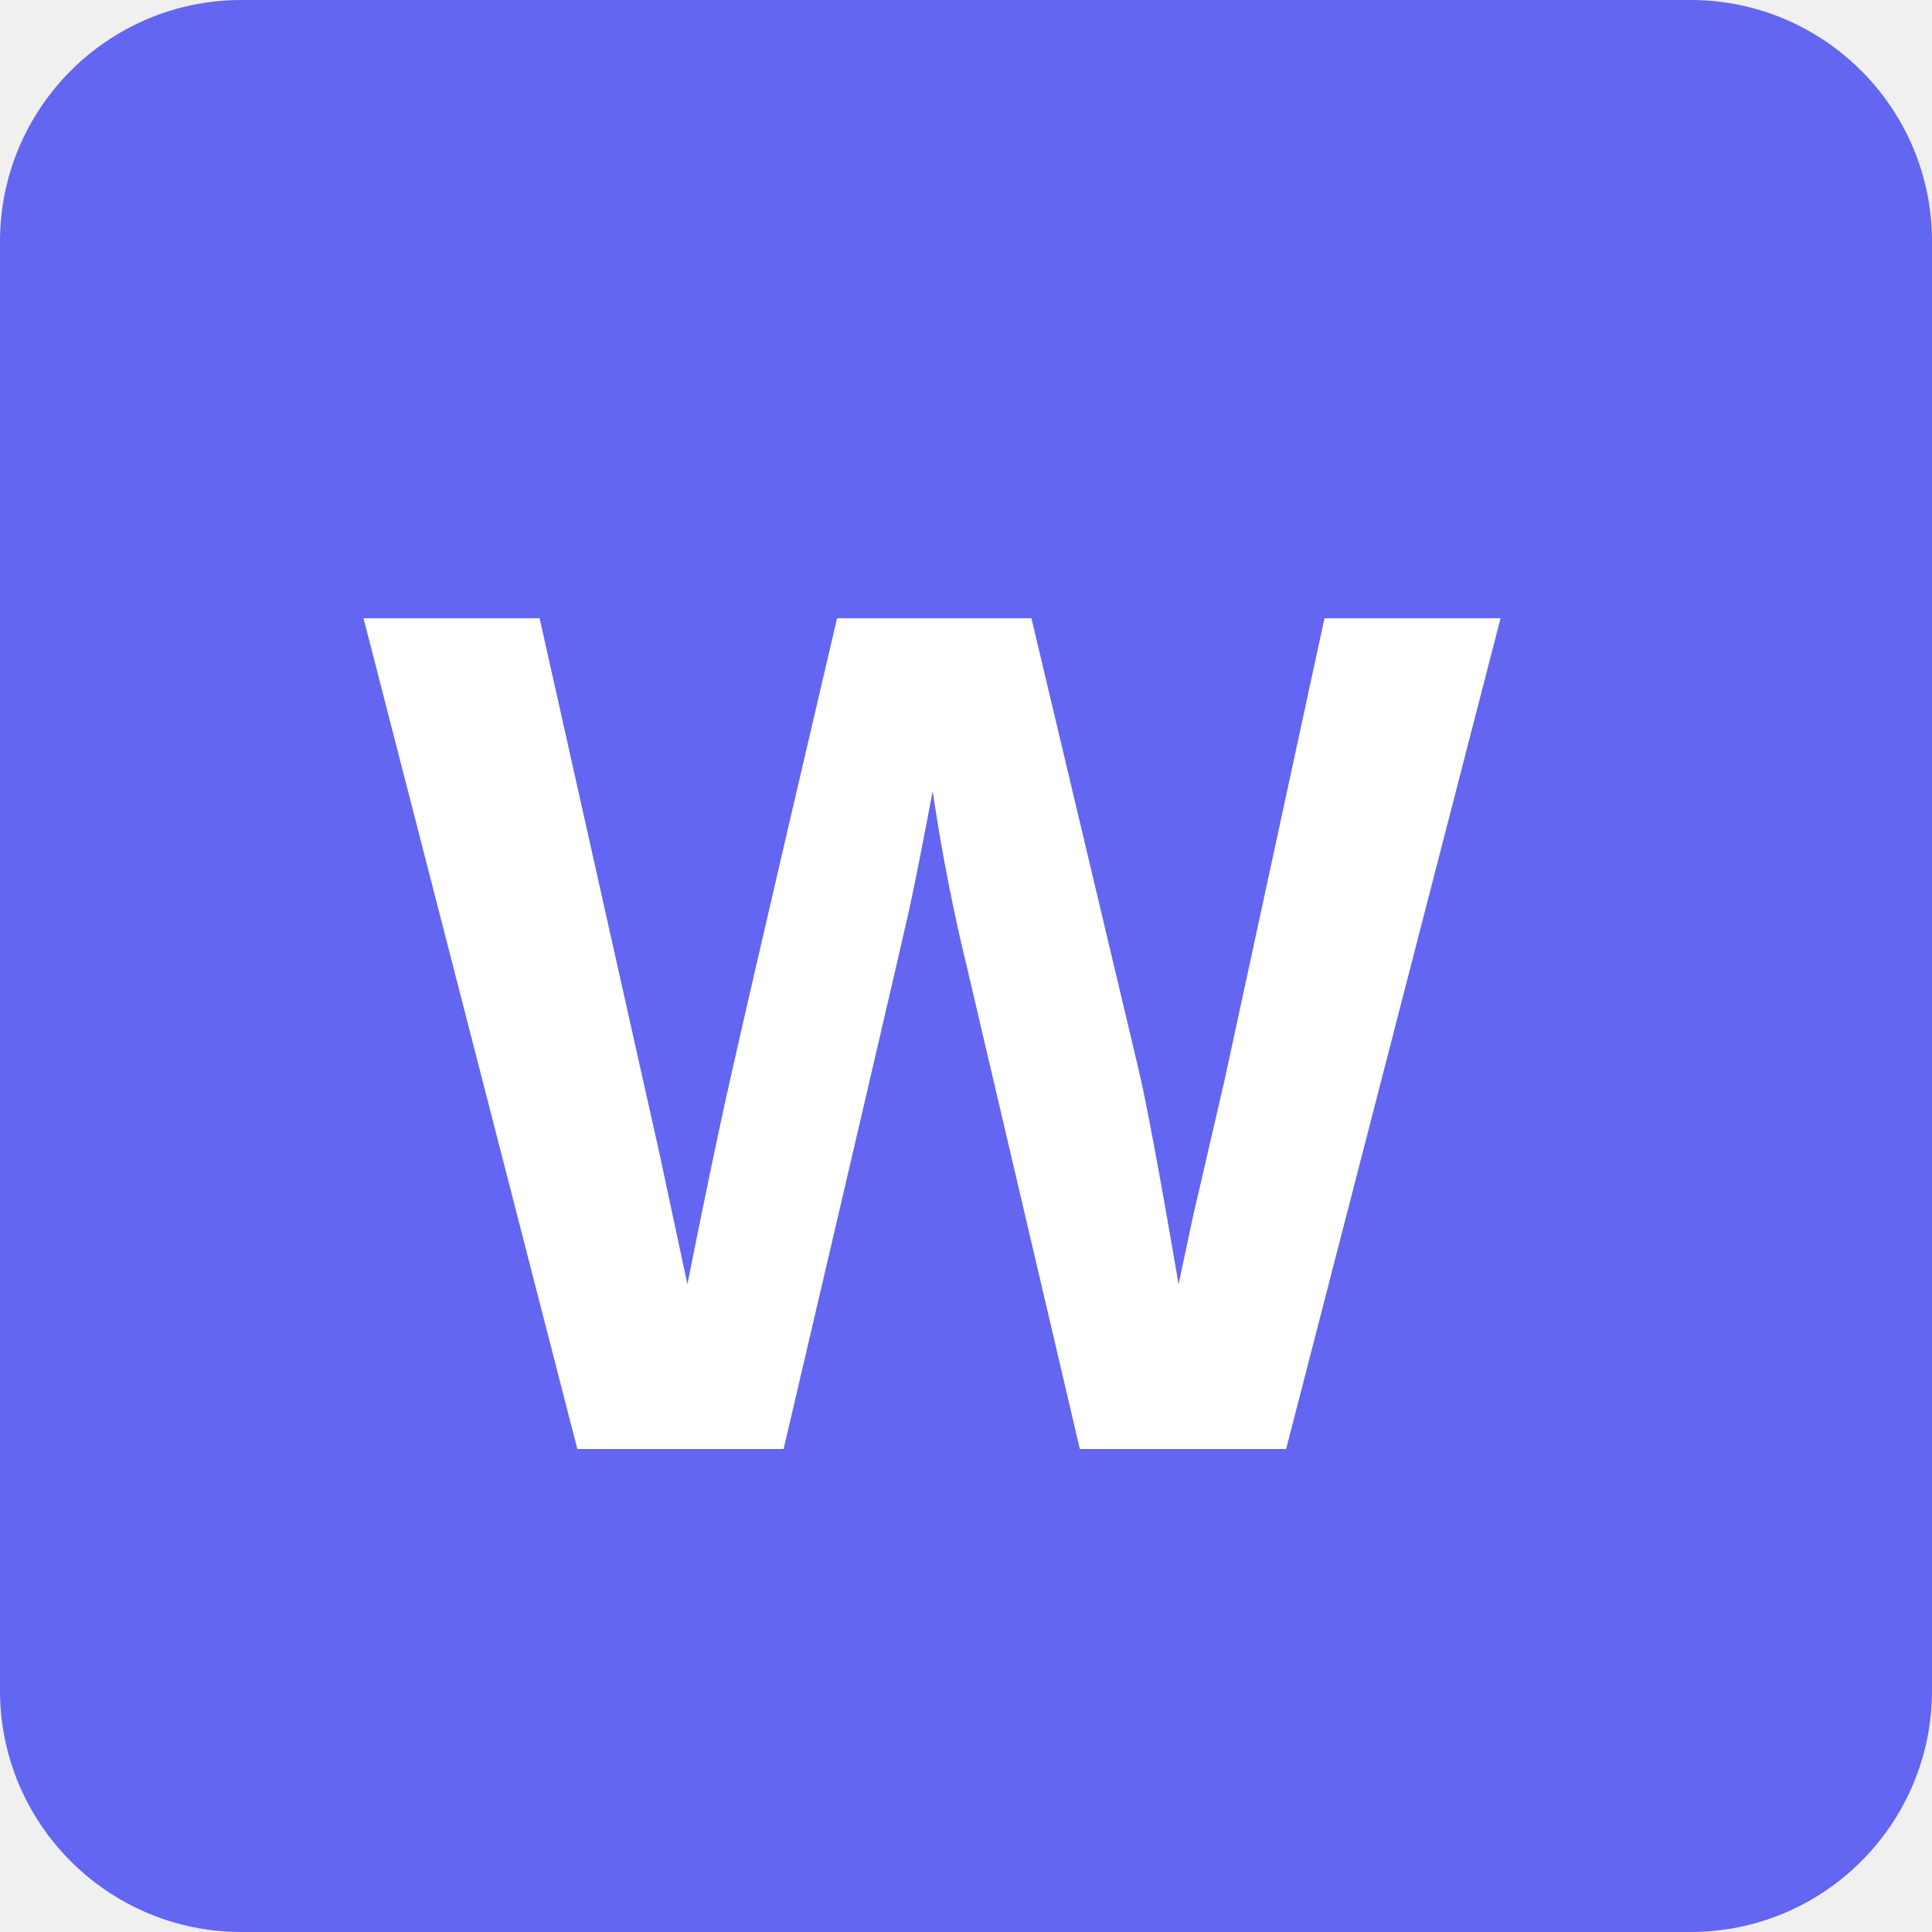
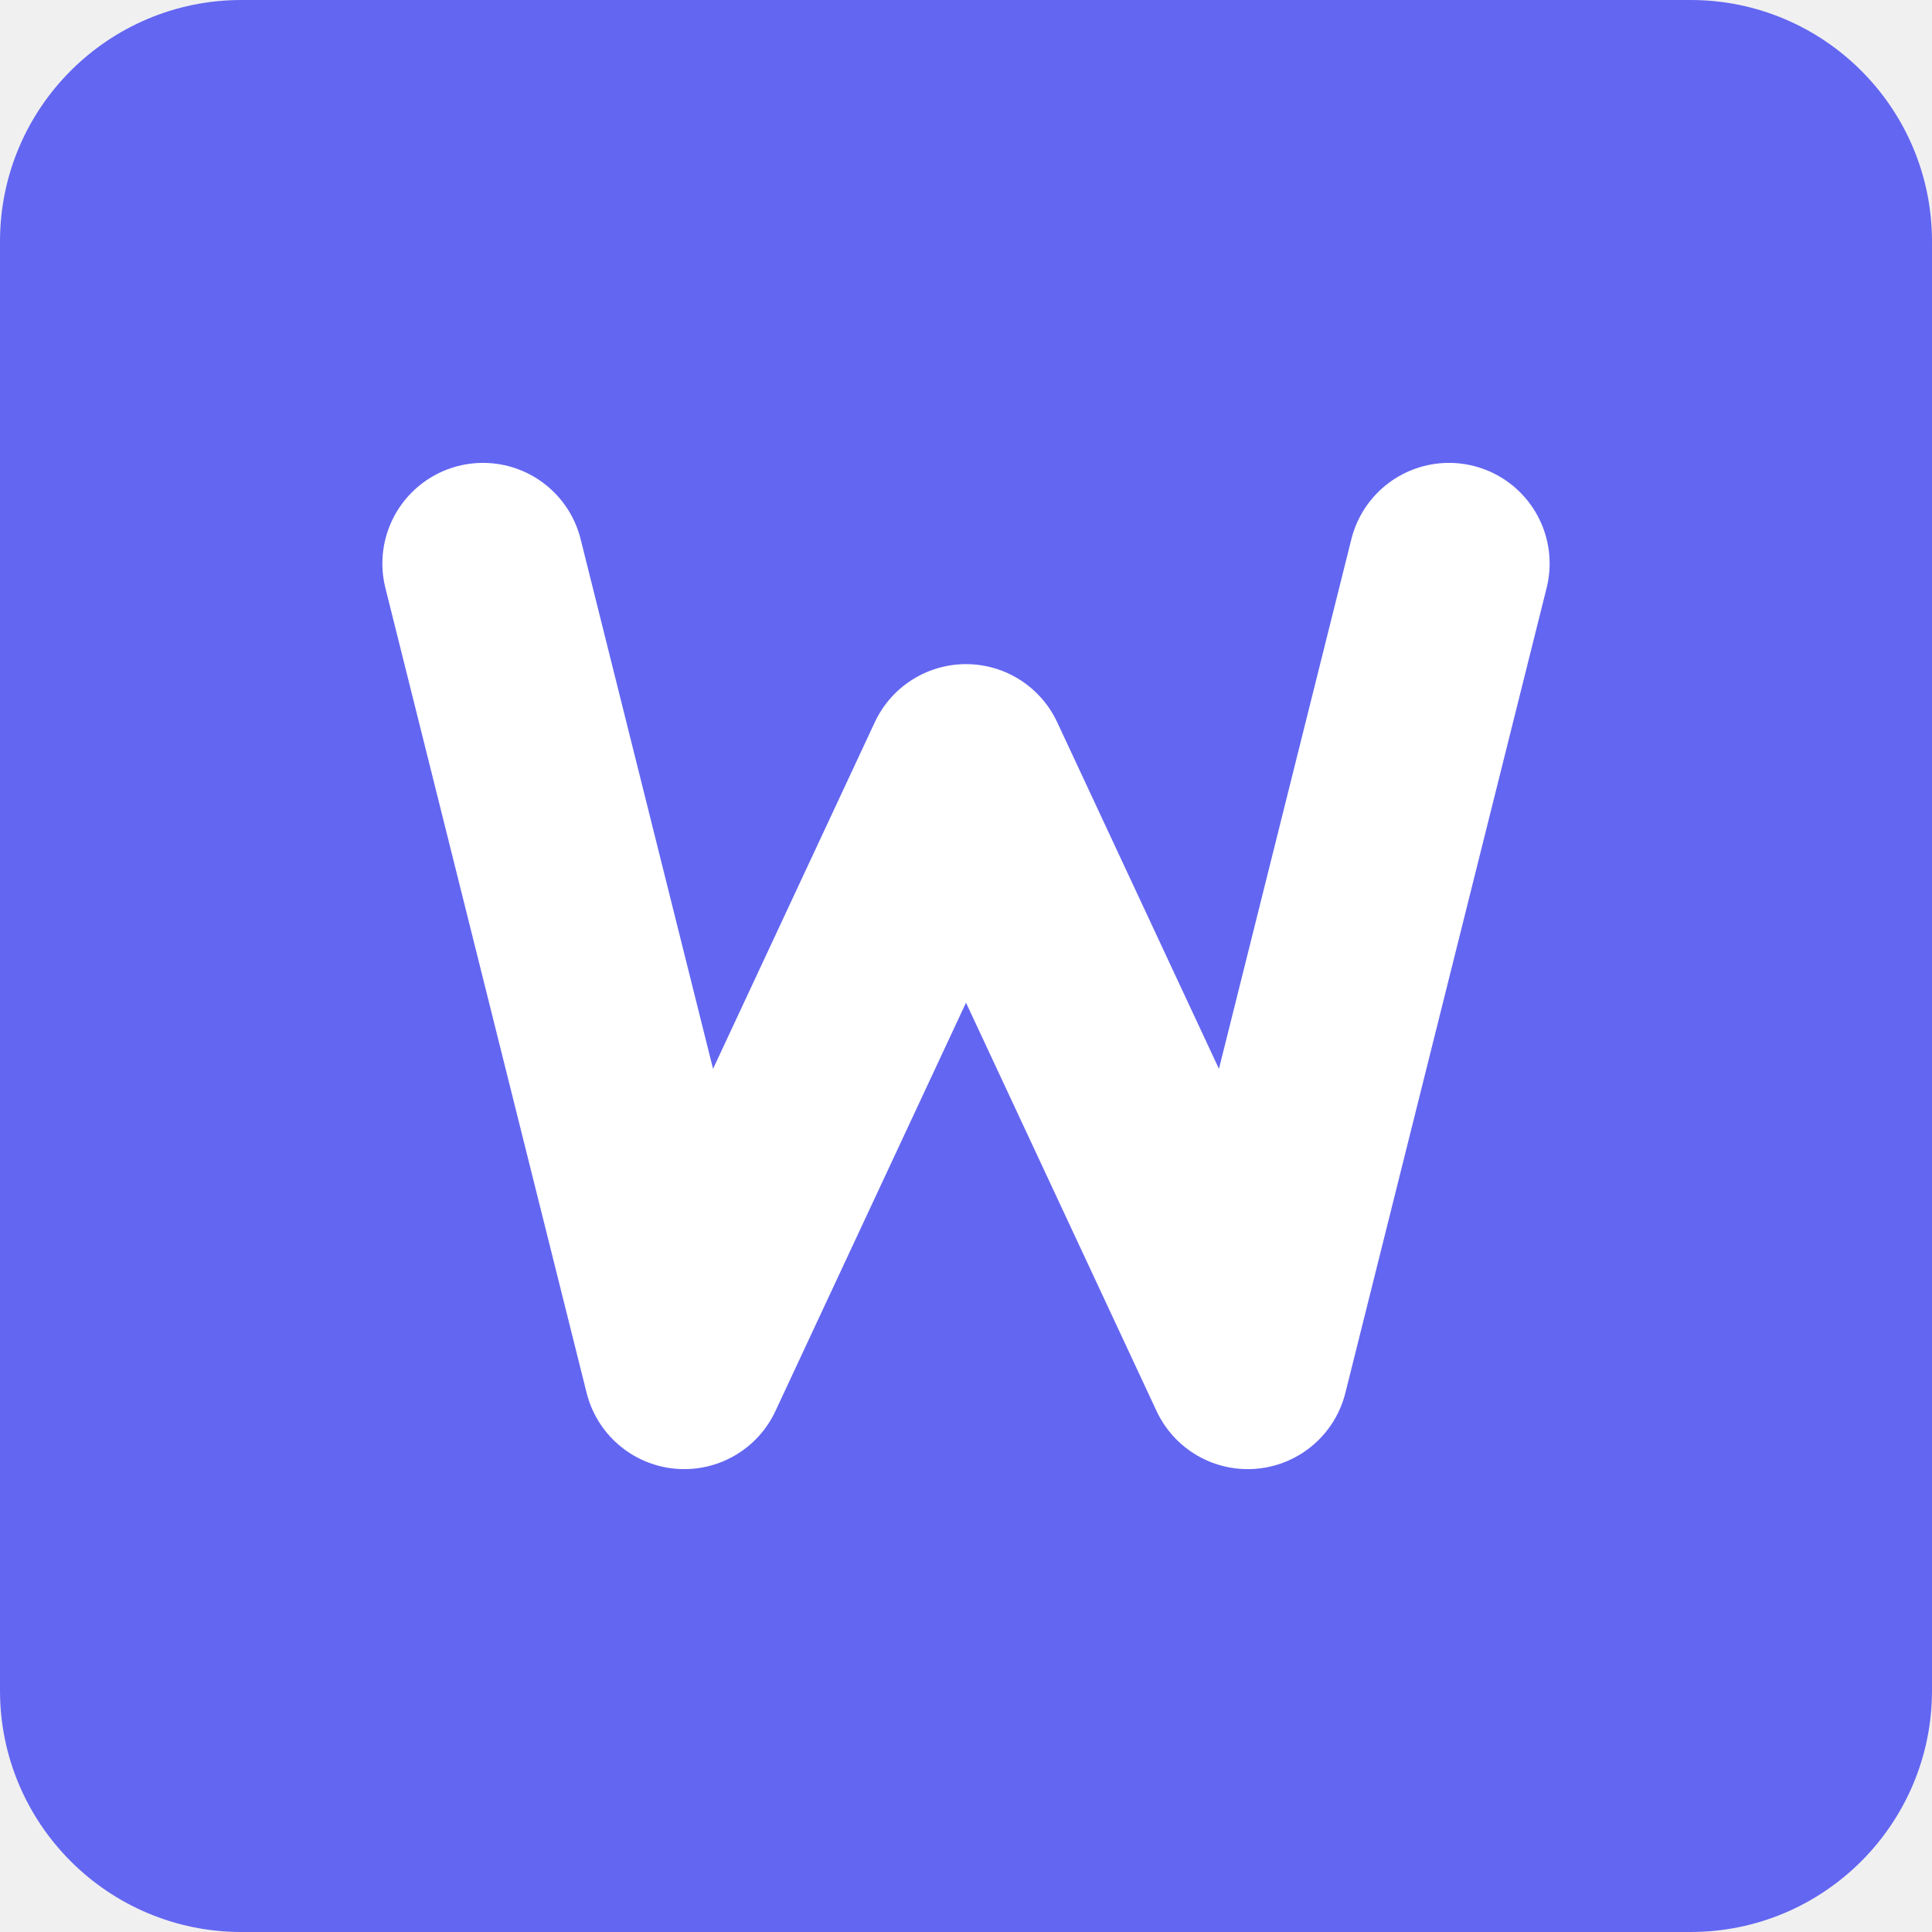
<svg xmlns="http://www.w3.org/2000/svg" width="48" height="48" viewBox="0 0 48 48" fill="none">
  <rect width="48" height="48" rx="6" fill="#6366f1" />
-   <text x="9" y="36" fill="white" font-family="Arial" font-weight="bold" font-size="30">W</text>
+   <path d="M12 14L17 34L24 19L31 34L36 14" stroke="white" stroke-width="5" stroke-linecap="round" stroke-linejoin="round" />
</svg>
